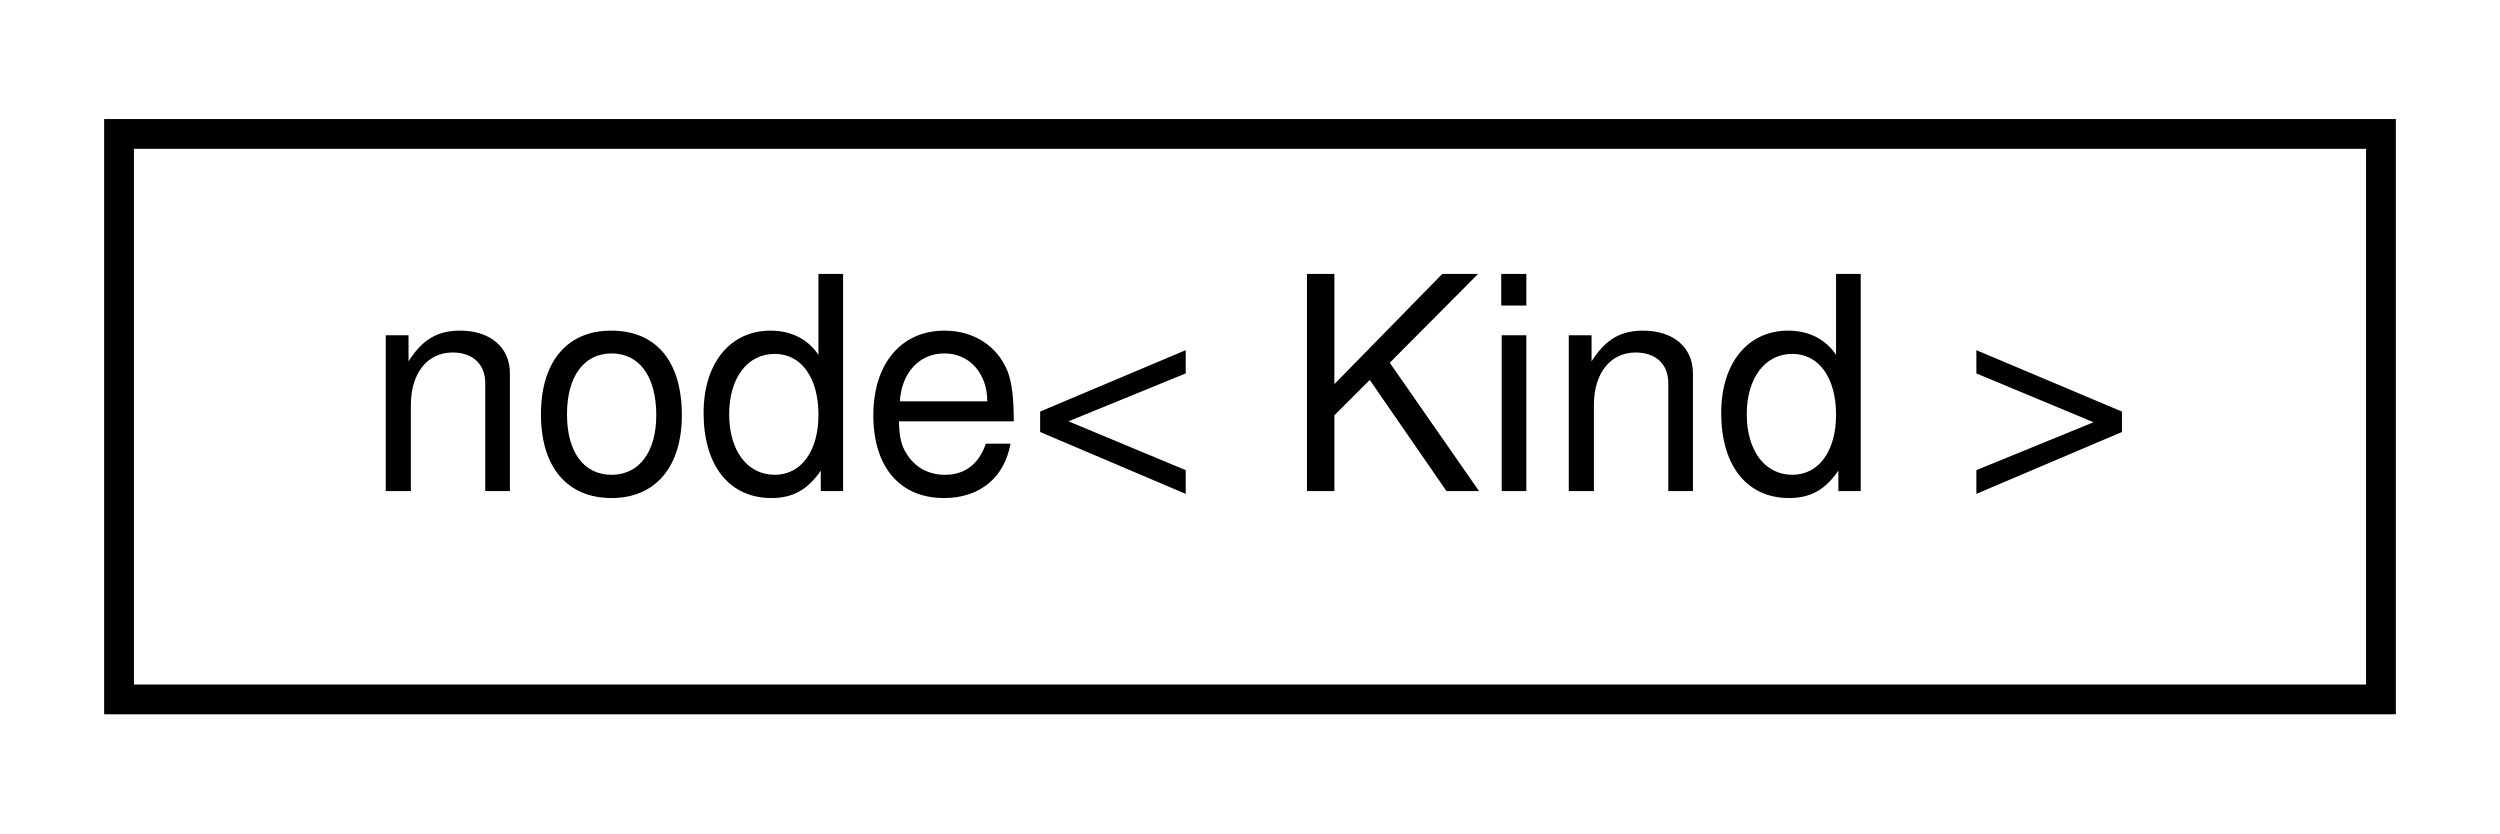
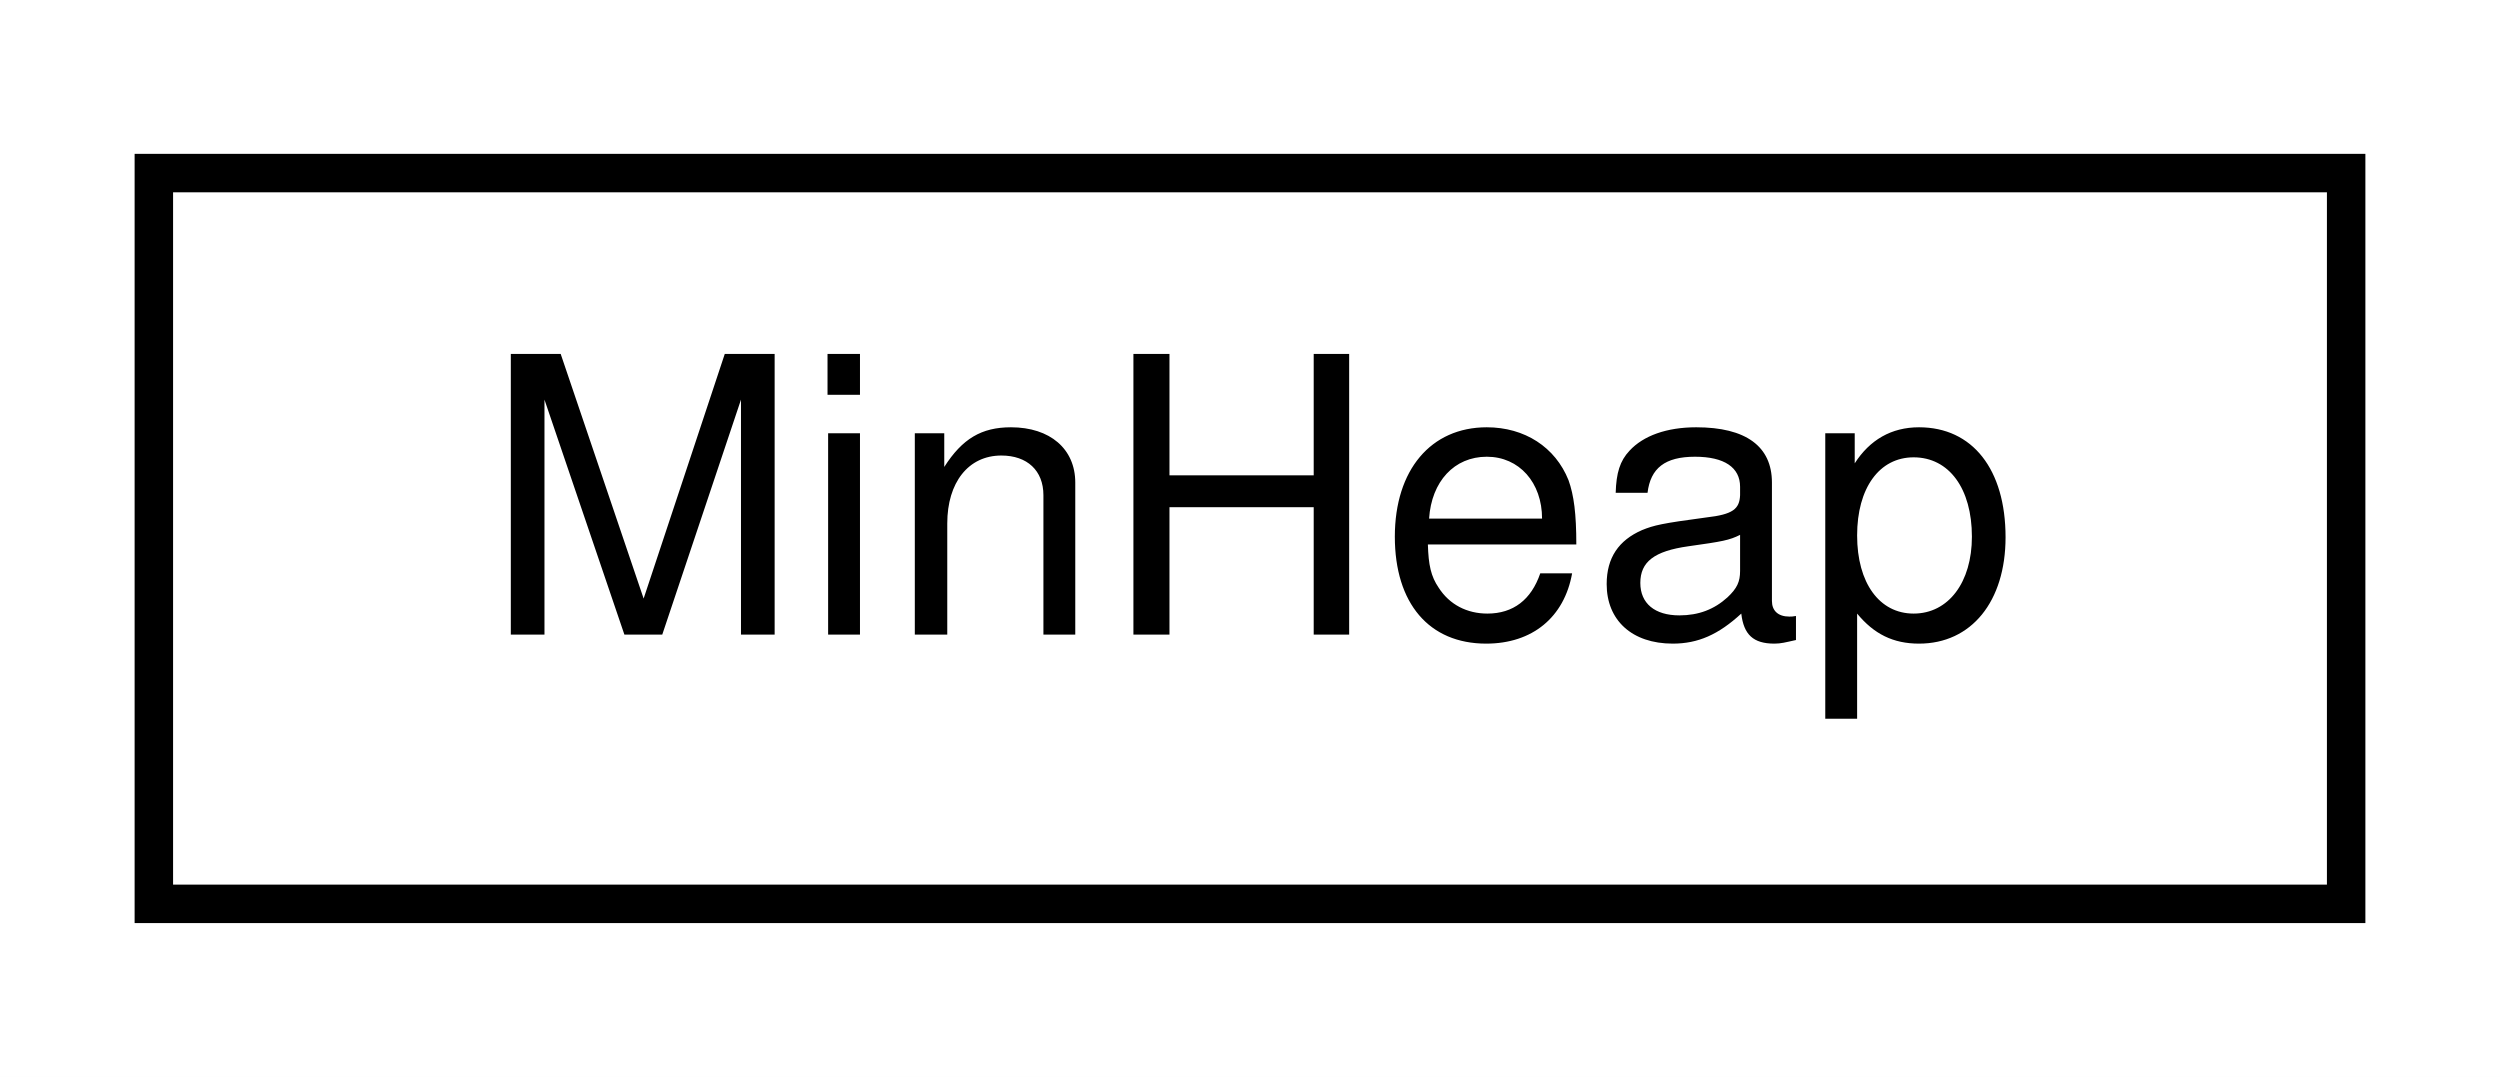
- <svg xmlns="http://www.w3.org/2000/svg" xmlns:xlink="http://www.w3.org/1999/xlink" width="84pt" height="28pt" viewBox="0.00 0.00 84.00 28.00">
+ <svg xmlns="http://www.w3.org/2000/svg" xmlns:xlink="http://www.w3.org/1999/xlink" width="65pt" height="28pt" viewBox="0.00 0.00 65.00 28.00">
  <g id="graph0" class="graph" transform="scale(1 1) rotate(0) translate(4 24)">
-     <polygon fill="white" stroke="transparent" points="-4,4 -4,-24 80,-24 80,4 -4,4" />
+     <polygon fill="white" stroke="transparent" points="-4,4 -4,-24 61,-24 61,4 -4,4" />
    <g id="node1" class="node">
      <g id="a_node1">
-         <a xlink:href="d5/da1/structnode.html" target="_top" xlink:title=" ">
-           <polygon fill="white" stroke="black" points="0,-0.5 0,-19.5 76,-19.5 76,-0.5 0,-0.5" />
-           <text text-anchor="middle" x="38" y="-7.5" font-family="Helvetica,sans-Serif" font-size="10.00">node&lt; Kind &gt;</text>
+         <a xlink:href="d2/d05/class_min_heap.html" target="_top" xlink:title=" ">
+           <polygon fill="white" stroke="black" points="0,-0.5 0,-19.5 57,-19.5 57,-0.5 0,-0.5" />
+           <text text-anchor="middle" x="28.5" y="-7.5" font-family="Helvetica,sans-Serif" font-size="10.00">MinHeap</text>
        </a>
      </g>
    </g>
  </g>
</svg>
